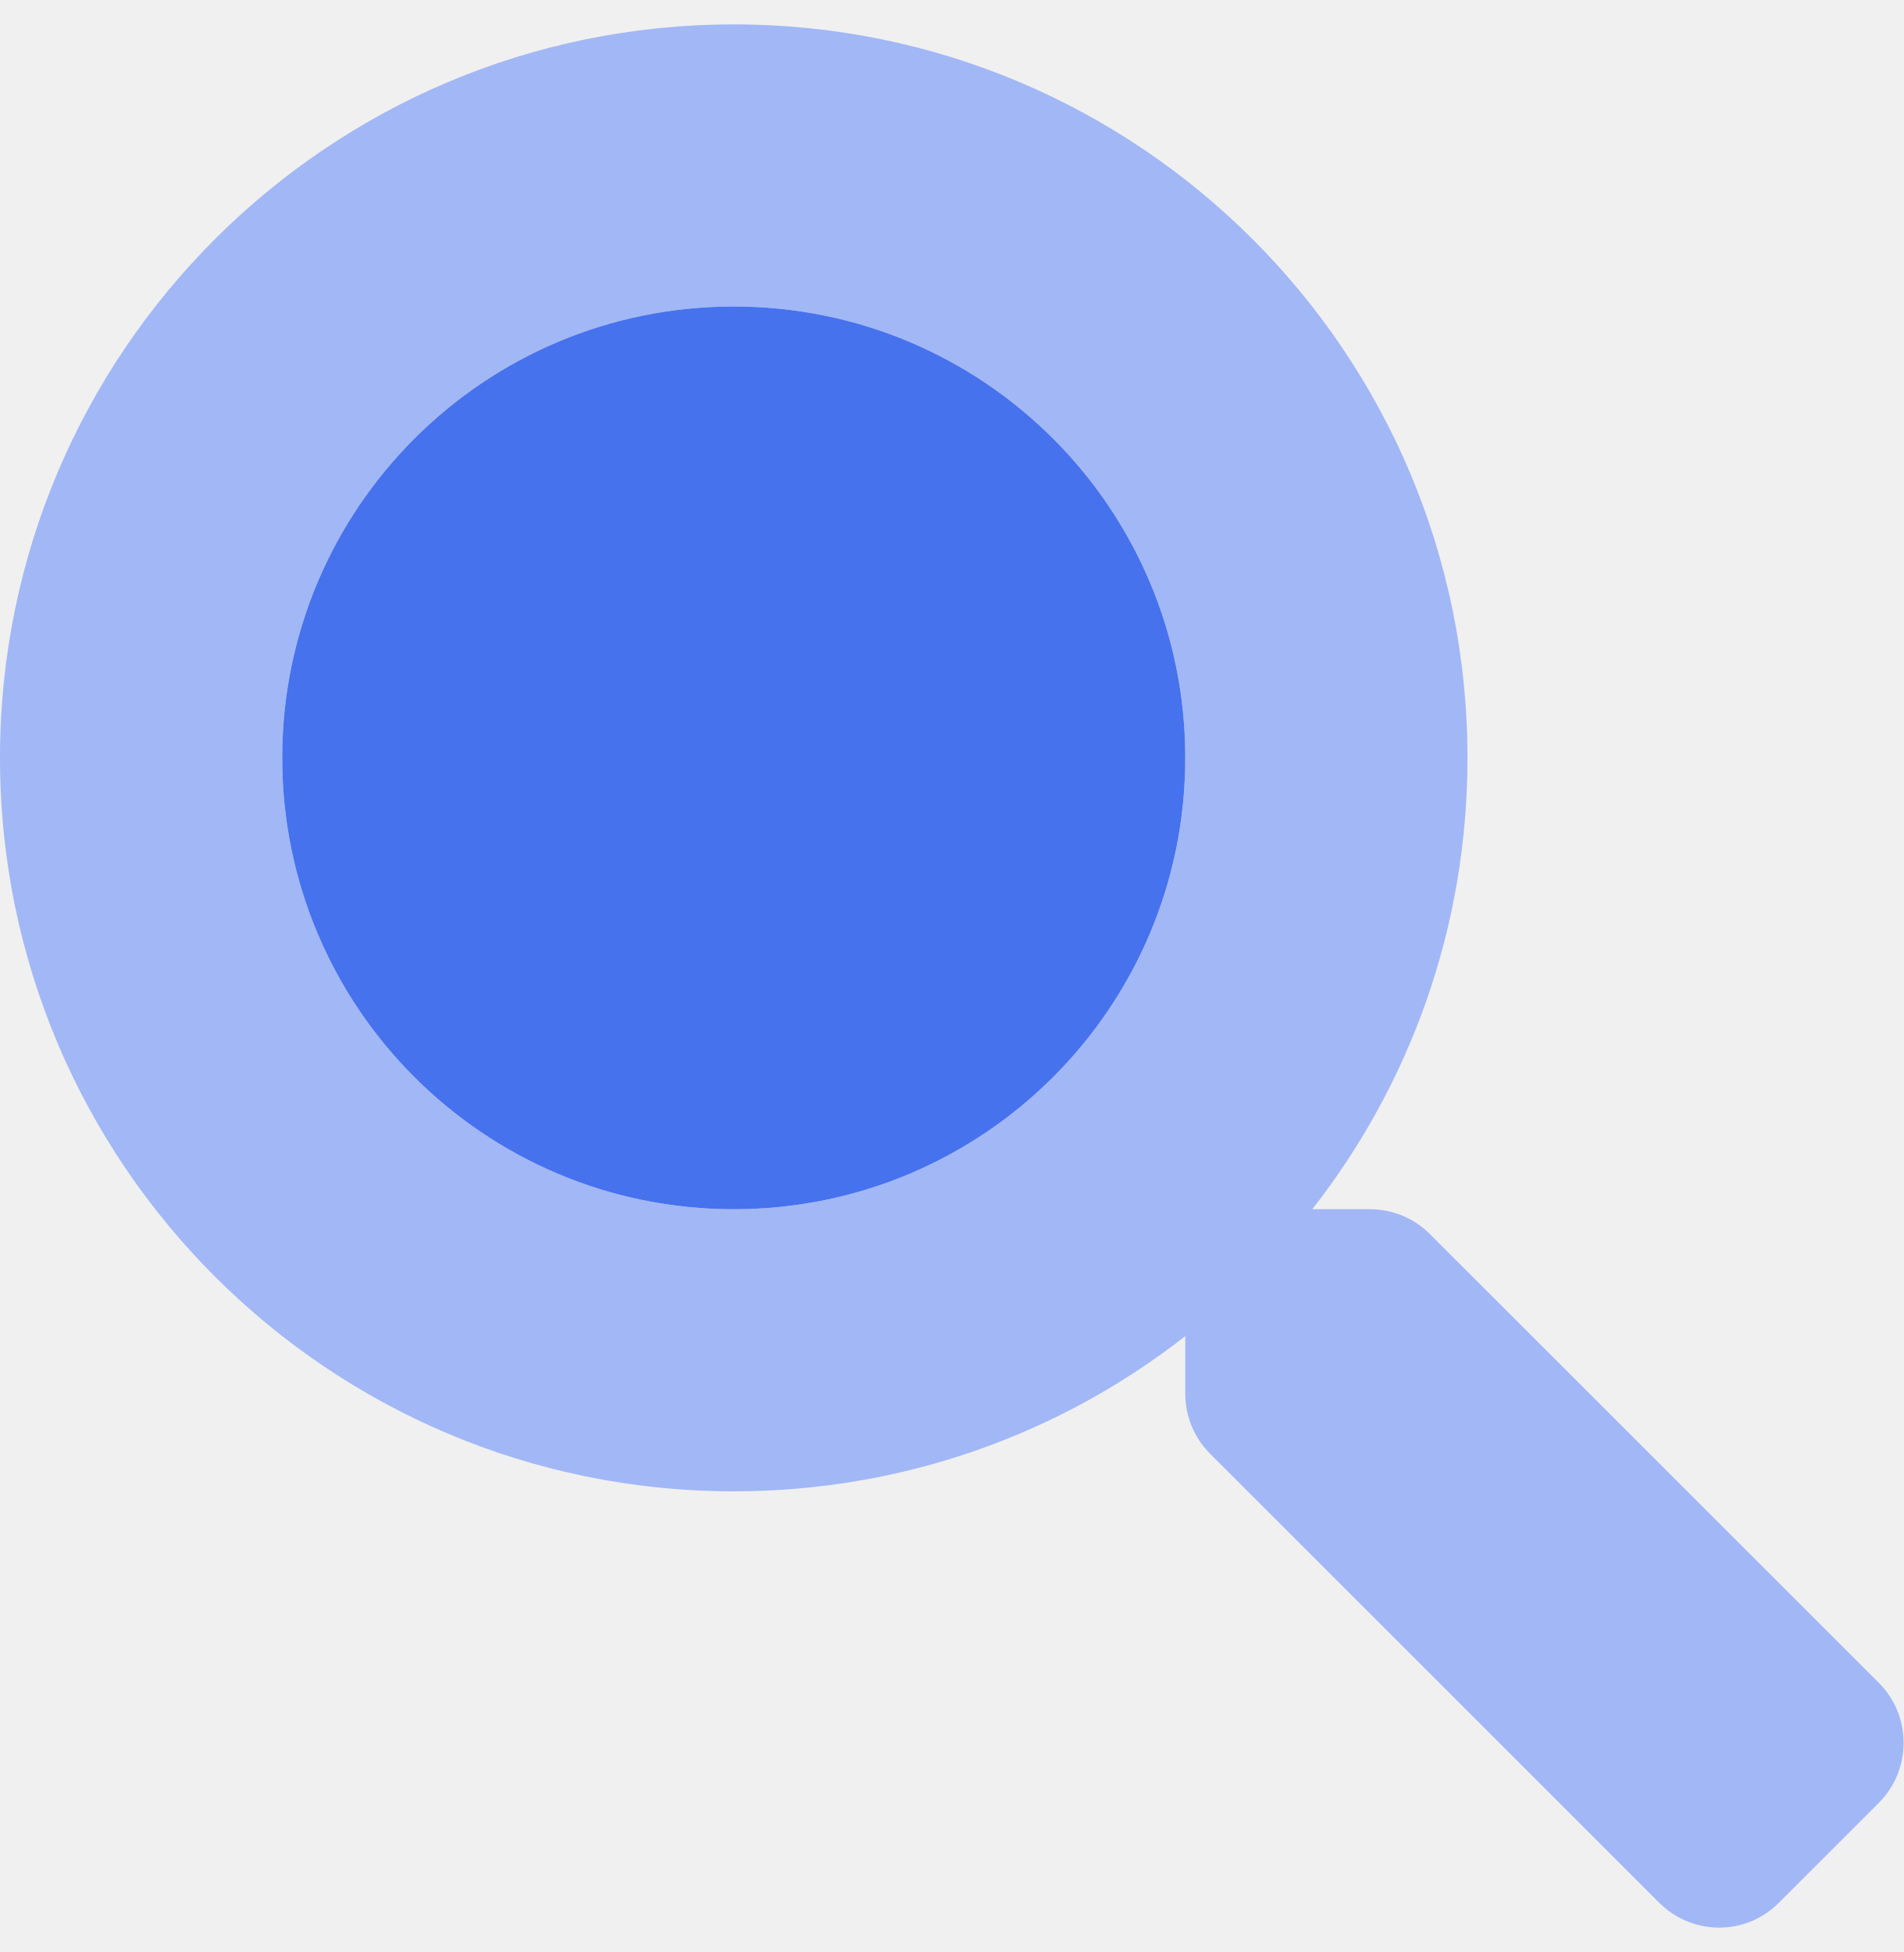
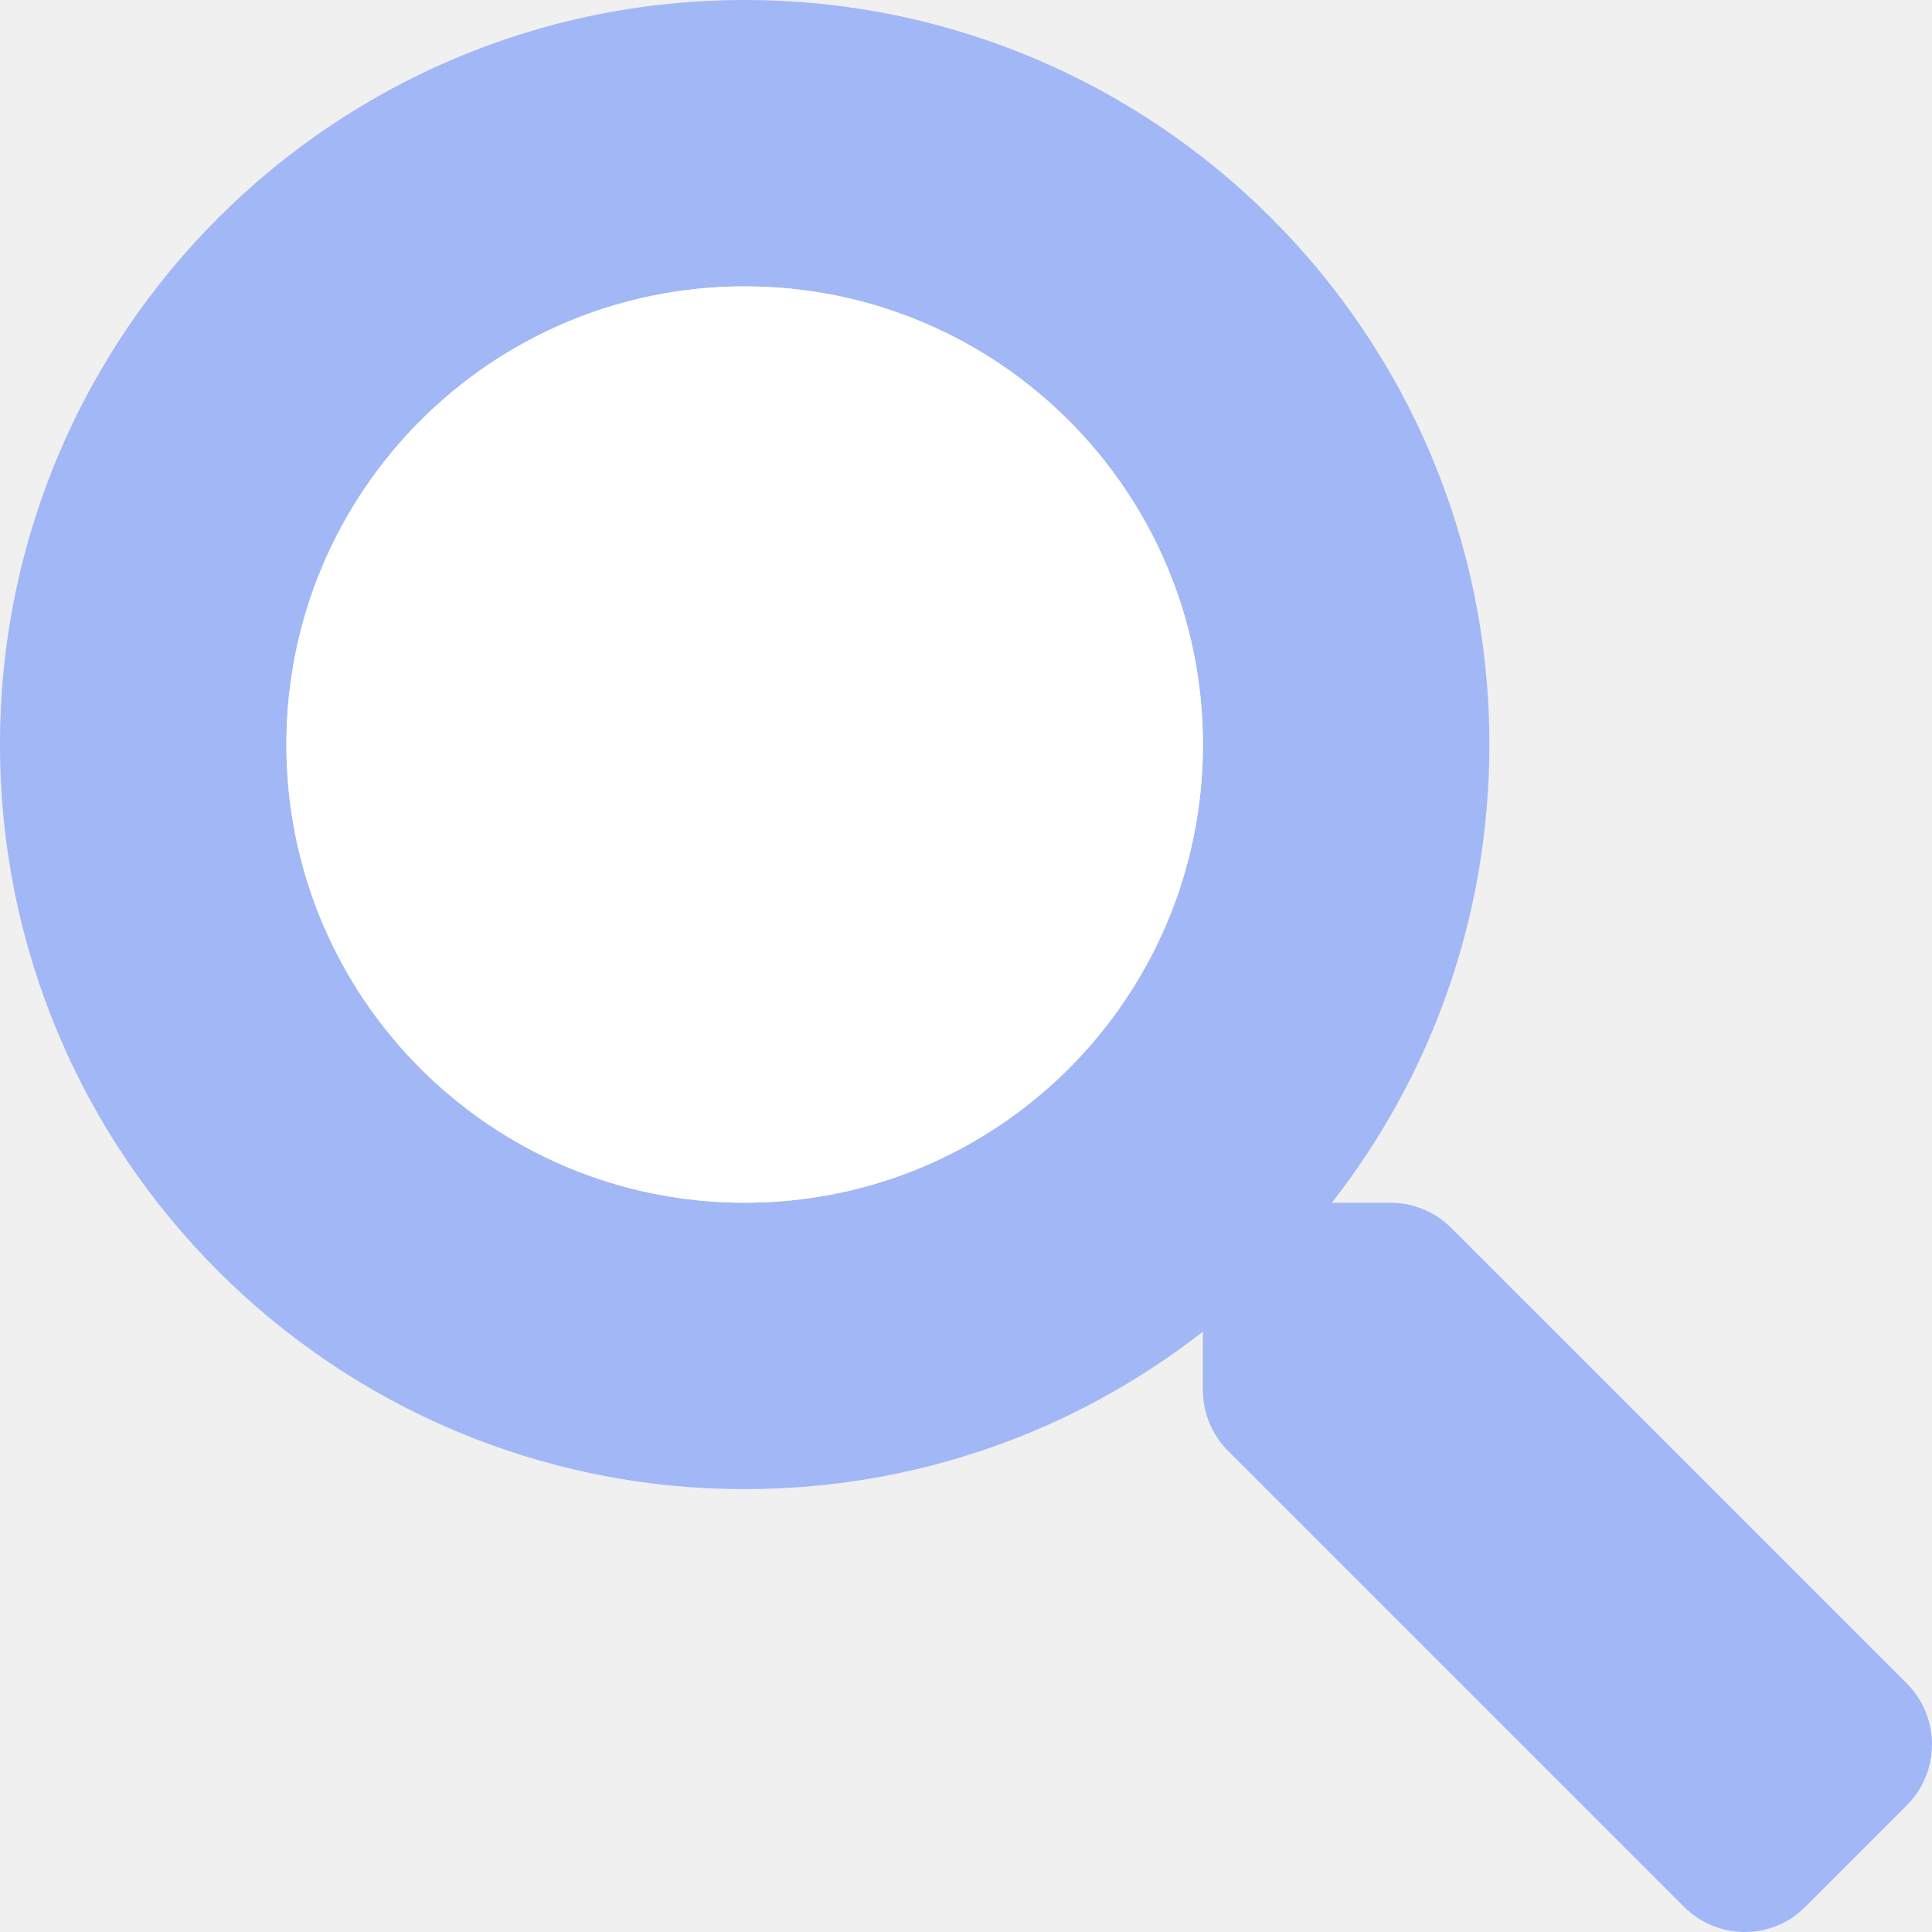
- <svg xmlns="http://www.w3.org/2000/svg" width="39" height="40" viewBox="0 0 39 40" fill="none">
-   <path d="M38.497 34.489L29.291 25.285C28.966 24.959 28.525 24.779 28.063 24.779H26.885C28.88 22.228 30.065 19.02 30.065 15.53C30.065 7.227 23.336 0.5 15.032 0.5C6.728 0.5 0 7.227 0 15.53C0 23.832 6.728 30.56 15.032 30.56C18.523 30.56 21.732 29.375 24.283 27.38V28.558C24.283 29.02 24.464 29.461 24.789 29.786L33.994 38.991C34.674 39.67 35.772 39.67 36.444 38.991L38.49 36.946C39.169 36.266 39.169 35.168 38.497 34.489ZM15.032 24.779C9.923 24.779 5.782 20.646 5.782 15.53C5.782 10.421 9.916 6.281 15.032 6.281C20.142 6.281 24.283 10.414 24.283 15.53C24.283 20.639 20.149 24.779 15.032 24.779Z" fill="#A2B7F6" />
-   <path d="M15.032 24.779C9.923 24.779 5.782 20.646 5.782 15.53C5.782 10.421 9.916 6.281 15.032 6.281C20.142 6.281 24.283 10.414 24.283 15.53C24.283 20.639 20.149 24.779 15.032 24.779Z" fill="#4672EE" />
+ <svg xmlns="http://www.w3.org/2000/svg" width="30" height="30" viewBox="0 0 30 30" fill="none">
+   <path d="M29.613 26.145L22.532 19.065C22.282 18.815 21.943 18.676 21.587 18.676H20.681C22.215 16.714 23.127 14.246 23.127 11.561C23.127 5.175 17.951 0 11.563 0C5.176 0 0 5.175 0 11.561C0 17.948 5.176 23.123 11.563 23.123C14.248 23.123 16.717 22.211 18.679 20.677V21.583C18.679 21.939 18.818 22.278 19.068 22.528L26.149 29.608C26.672 30.131 27.517 30.131 28.034 29.608L29.607 28.035C30.13 27.513 30.13 26.668 29.613 26.145ZM11.563 18.676C7.633 18.676 4.447 15.497 4.447 11.561C4.447 7.632 7.627 4.447 11.563 4.447C15.494 4.447 18.679 7.626 18.679 11.561C18.679 15.491 15.499 18.676 11.563 18.676Z" fill="#A2B7F6" />
+   <path d="M11.563 18.676C7.633 18.676 4.447 15.497 4.447 11.561C4.447 7.632 7.627 4.447 11.563 4.447C15.494 4.447 18.679 7.626 18.679 11.561C18.679 15.491 15.499 18.676 11.563 18.676Z" fill="white" />
</svg>
